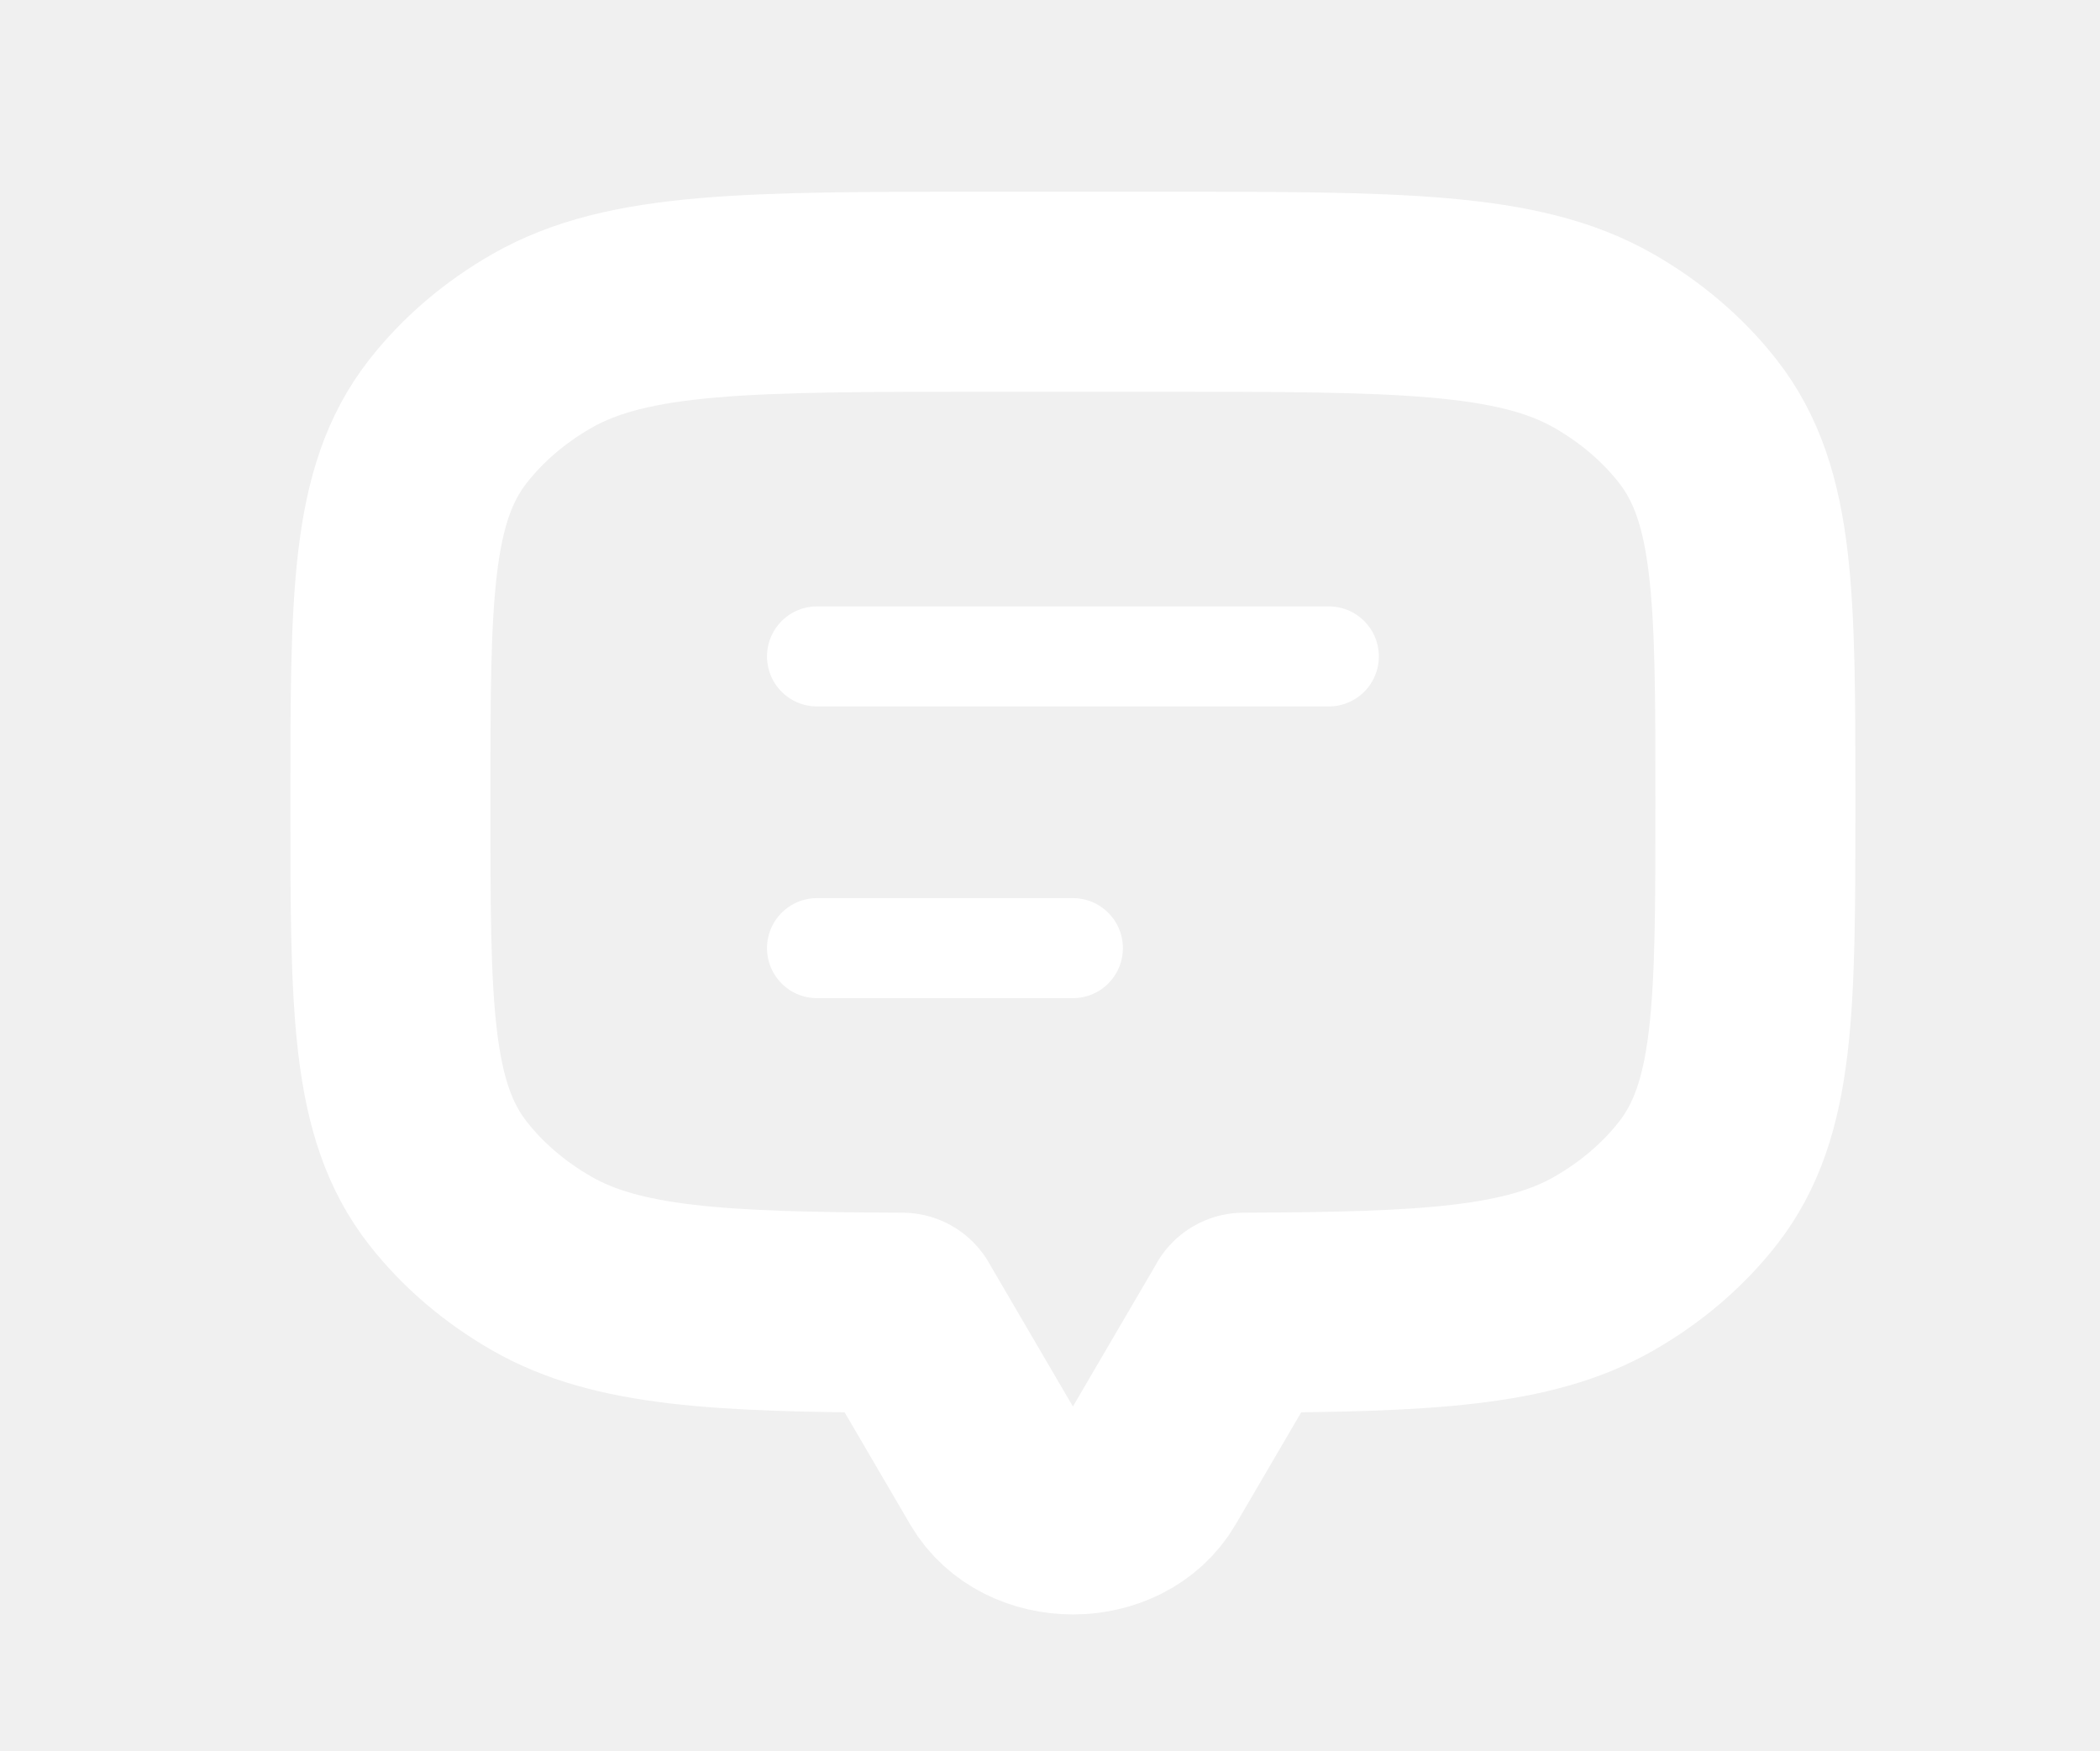
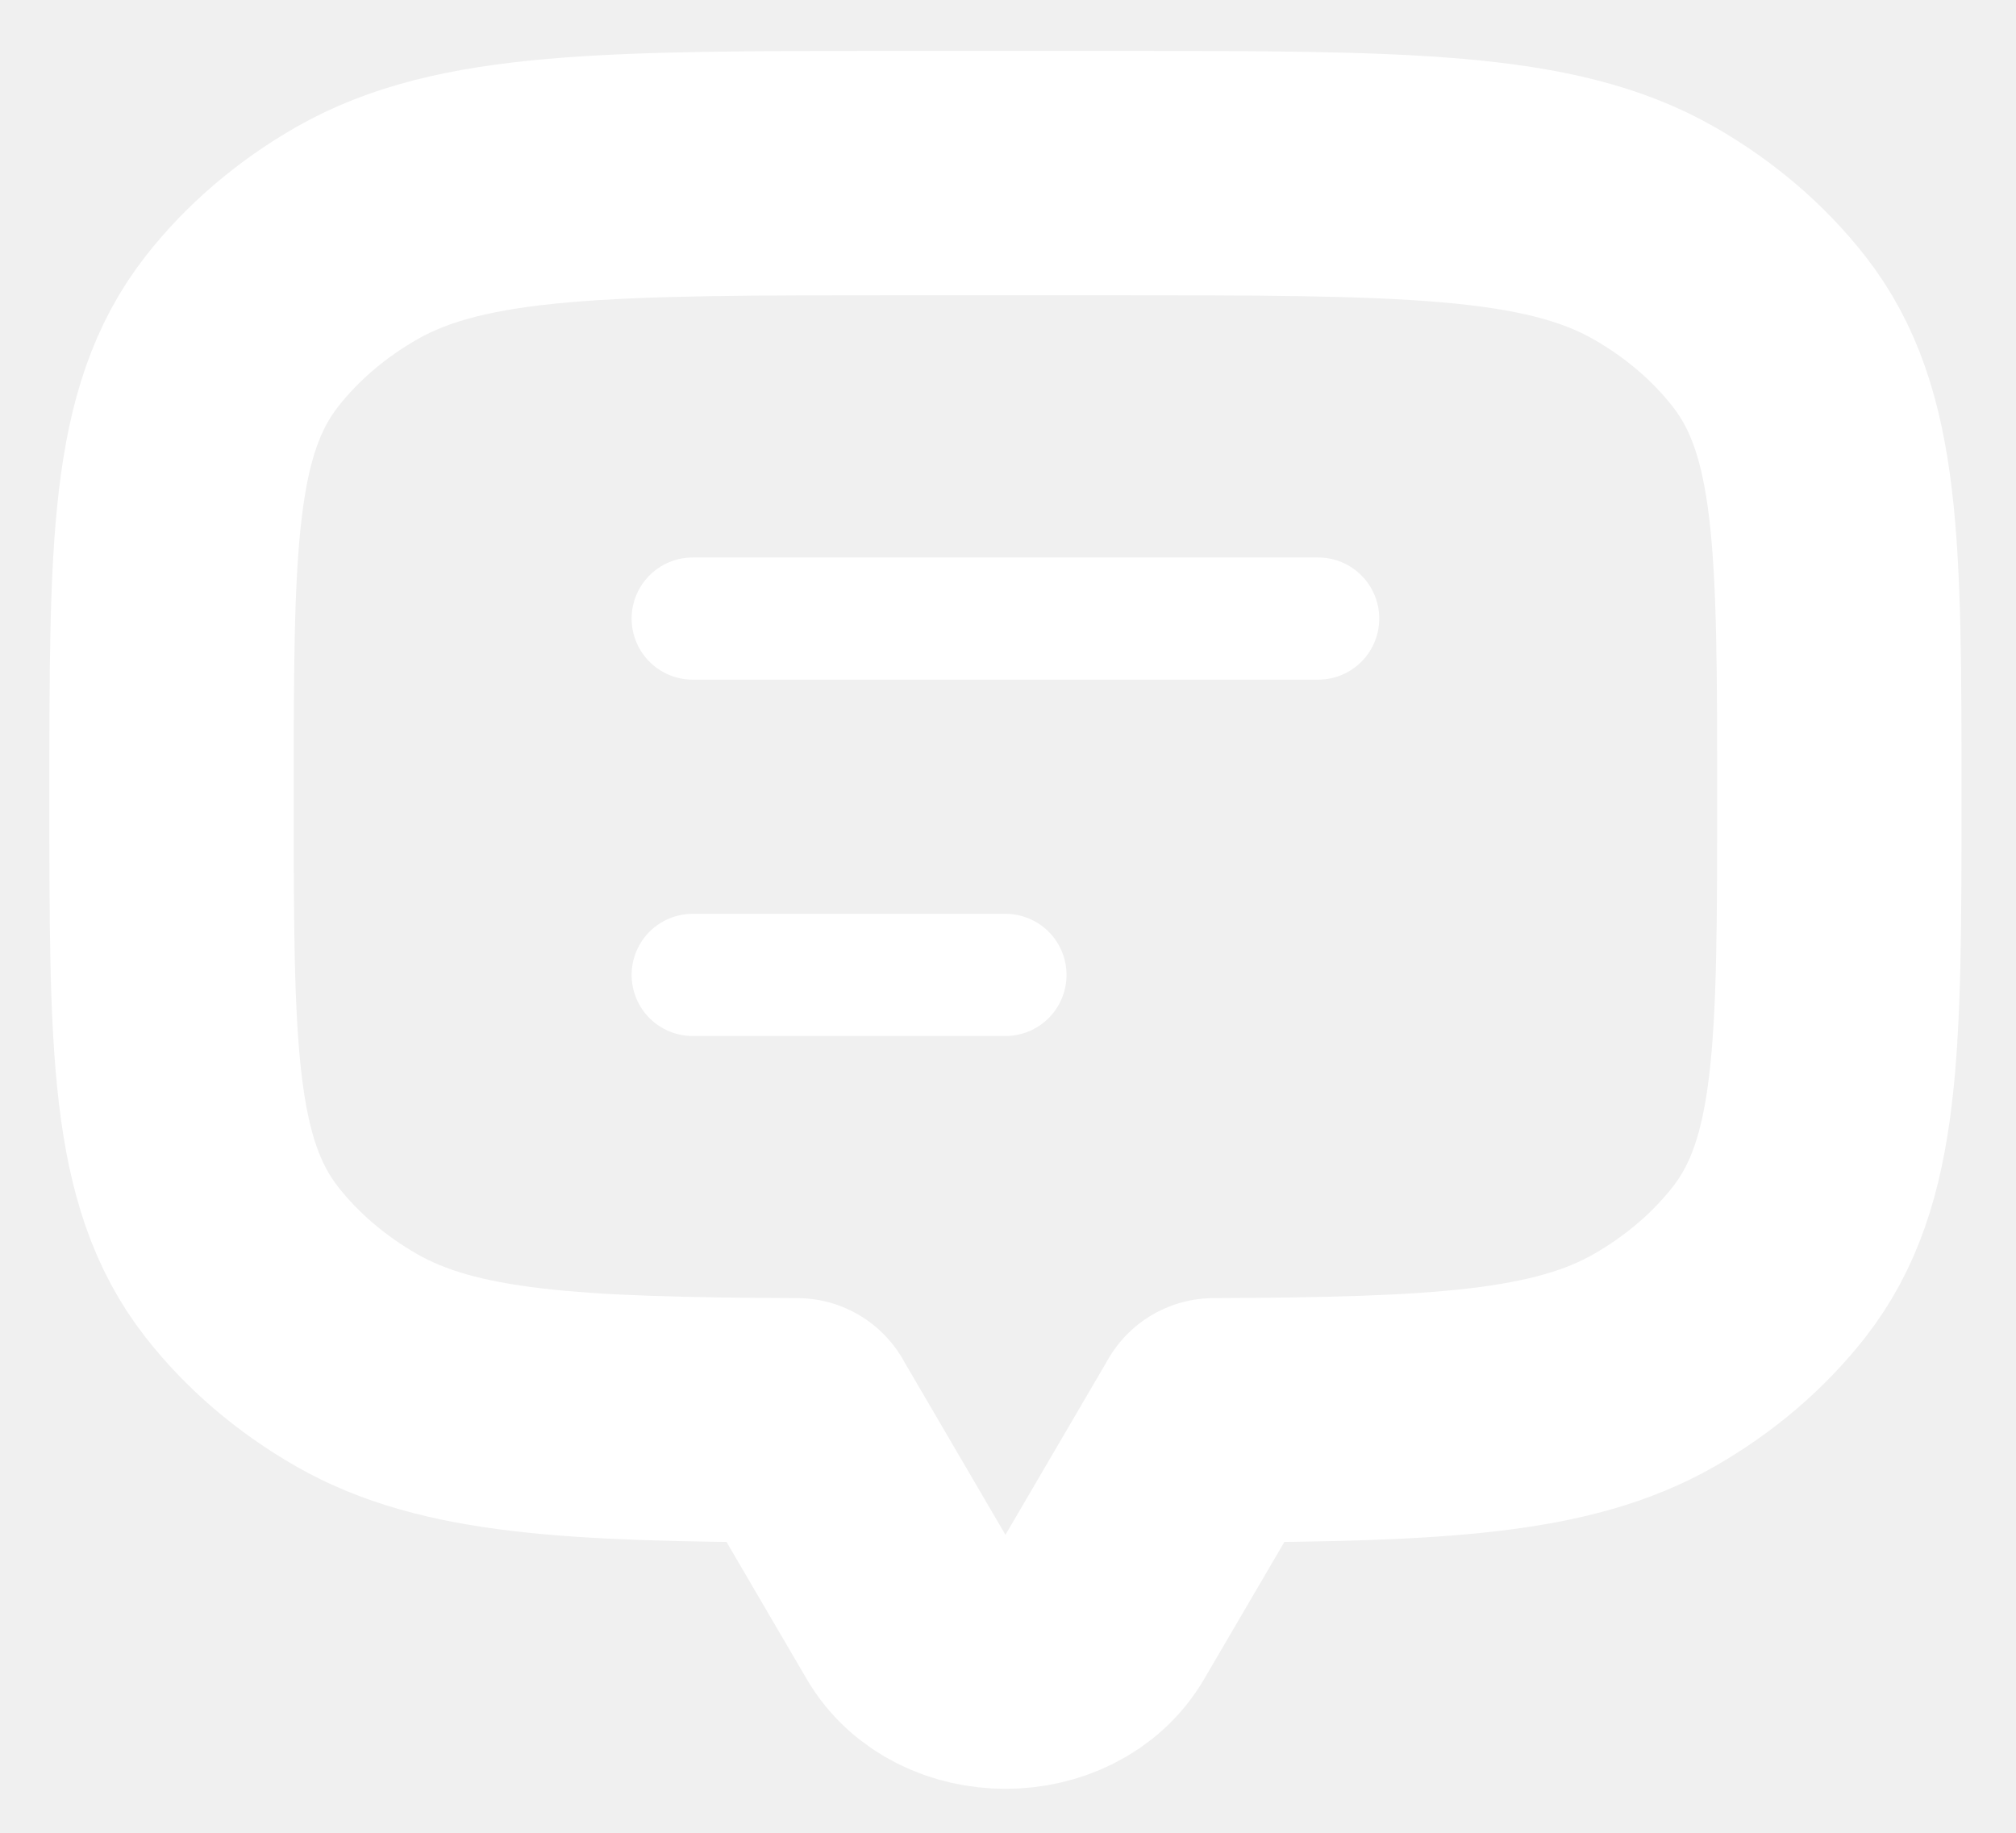
- <svg xmlns="http://www.w3.org/2000/svg" width="42" height="35" viewBox="0 0 42 35" fill="none">
-   <path d="M33.958 8.426C35.108 9.897 35.108 11.945 35.108 16.042C35.108 20.138 35.108 22.186 33.958 23.658C33.46 24.294 32.82 24.841 32.075 25.267C30.571 26.126 28.552 26.234 24.871 26.248V26.25L22.984 29.475C22.356 30.549 20.561 30.549 19.932 29.475L18.046 26.25V26.248C14.364 26.234 12.345 26.126 10.841 25.267C10.096 24.841 9.456 24.294 8.958 23.658C7.808 22.186 7.808 20.138 7.808 16.042C7.808 11.945 7.808 9.897 8.958 8.426C9.456 7.789 10.096 7.242 10.841 6.816C12.563 5.833 14.959 5.833 19.752 5.833H23.165C27.957 5.833 30.354 5.833 32.075 6.816C32.82 7.242 33.46 7.789 33.958 8.426Z" stroke="white" stroke-width="4" stroke-linecap="round" stroke-linejoin="round" />
-   <path d="M16.34 13.125H26.577" stroke="white" stroke-width="2" stroke-linecap="round" stroke-linejoin="round" />
-   <path d="M16.34 18.958H21.458" stroke="white" stroke-width="2" stroke-linecap="round" stroke-linejoin="round" />
+ <svg xmlns="http://www.w3.org/2000/svg" width="33" height="30" viewBox="0 0 33 30" fill="none">
+   <path d="M28.958 5.426C30.108 6.897 30.108 8.945 30.108 13.042C30.108 17.138 30.108 19.186 28.958 20.658C28.46 21.294 27.82 21.841 27.075 22.267C25.571 23.126 23.552 23.234 19.871 23.248V23.25L17.984 26.475C17.356 27.549 15.561 27.549 14.932 26.475L13.046 23.25V23.248C9.364 23.234 7.345 23.126 5.841 22.267C5.096 21.841 4.456 21.294 3.958 20.658C2.808 19.186 2.808 17.138 2.808 13.042C2.808 8.945 2.808 6.897 3.958 5.426C4.456 4.789 5.096 4.242 5.841 3.816C7.563 2.833 9.959 2.833 14.752 2.833H18.165C22.957 2.833 25.354 2.833 27.075 3.816C27.82 4.242 28.46 4.789 28.958 5.426Z" stroke="white" stroke-width="4" stroke-linecap="round" stroke-linejoin="round" />
+   <path d="M11.339 10.125H21.577" stroke="white" stroke-width="2" stroke-linecap="round" stroke-linejoin="round" />
+   <path d="M11.339 15.958H16.458" stroke="white" stroke-width="2" stroke-linecap="round" stroke-linejoin="round" />
</svg>
